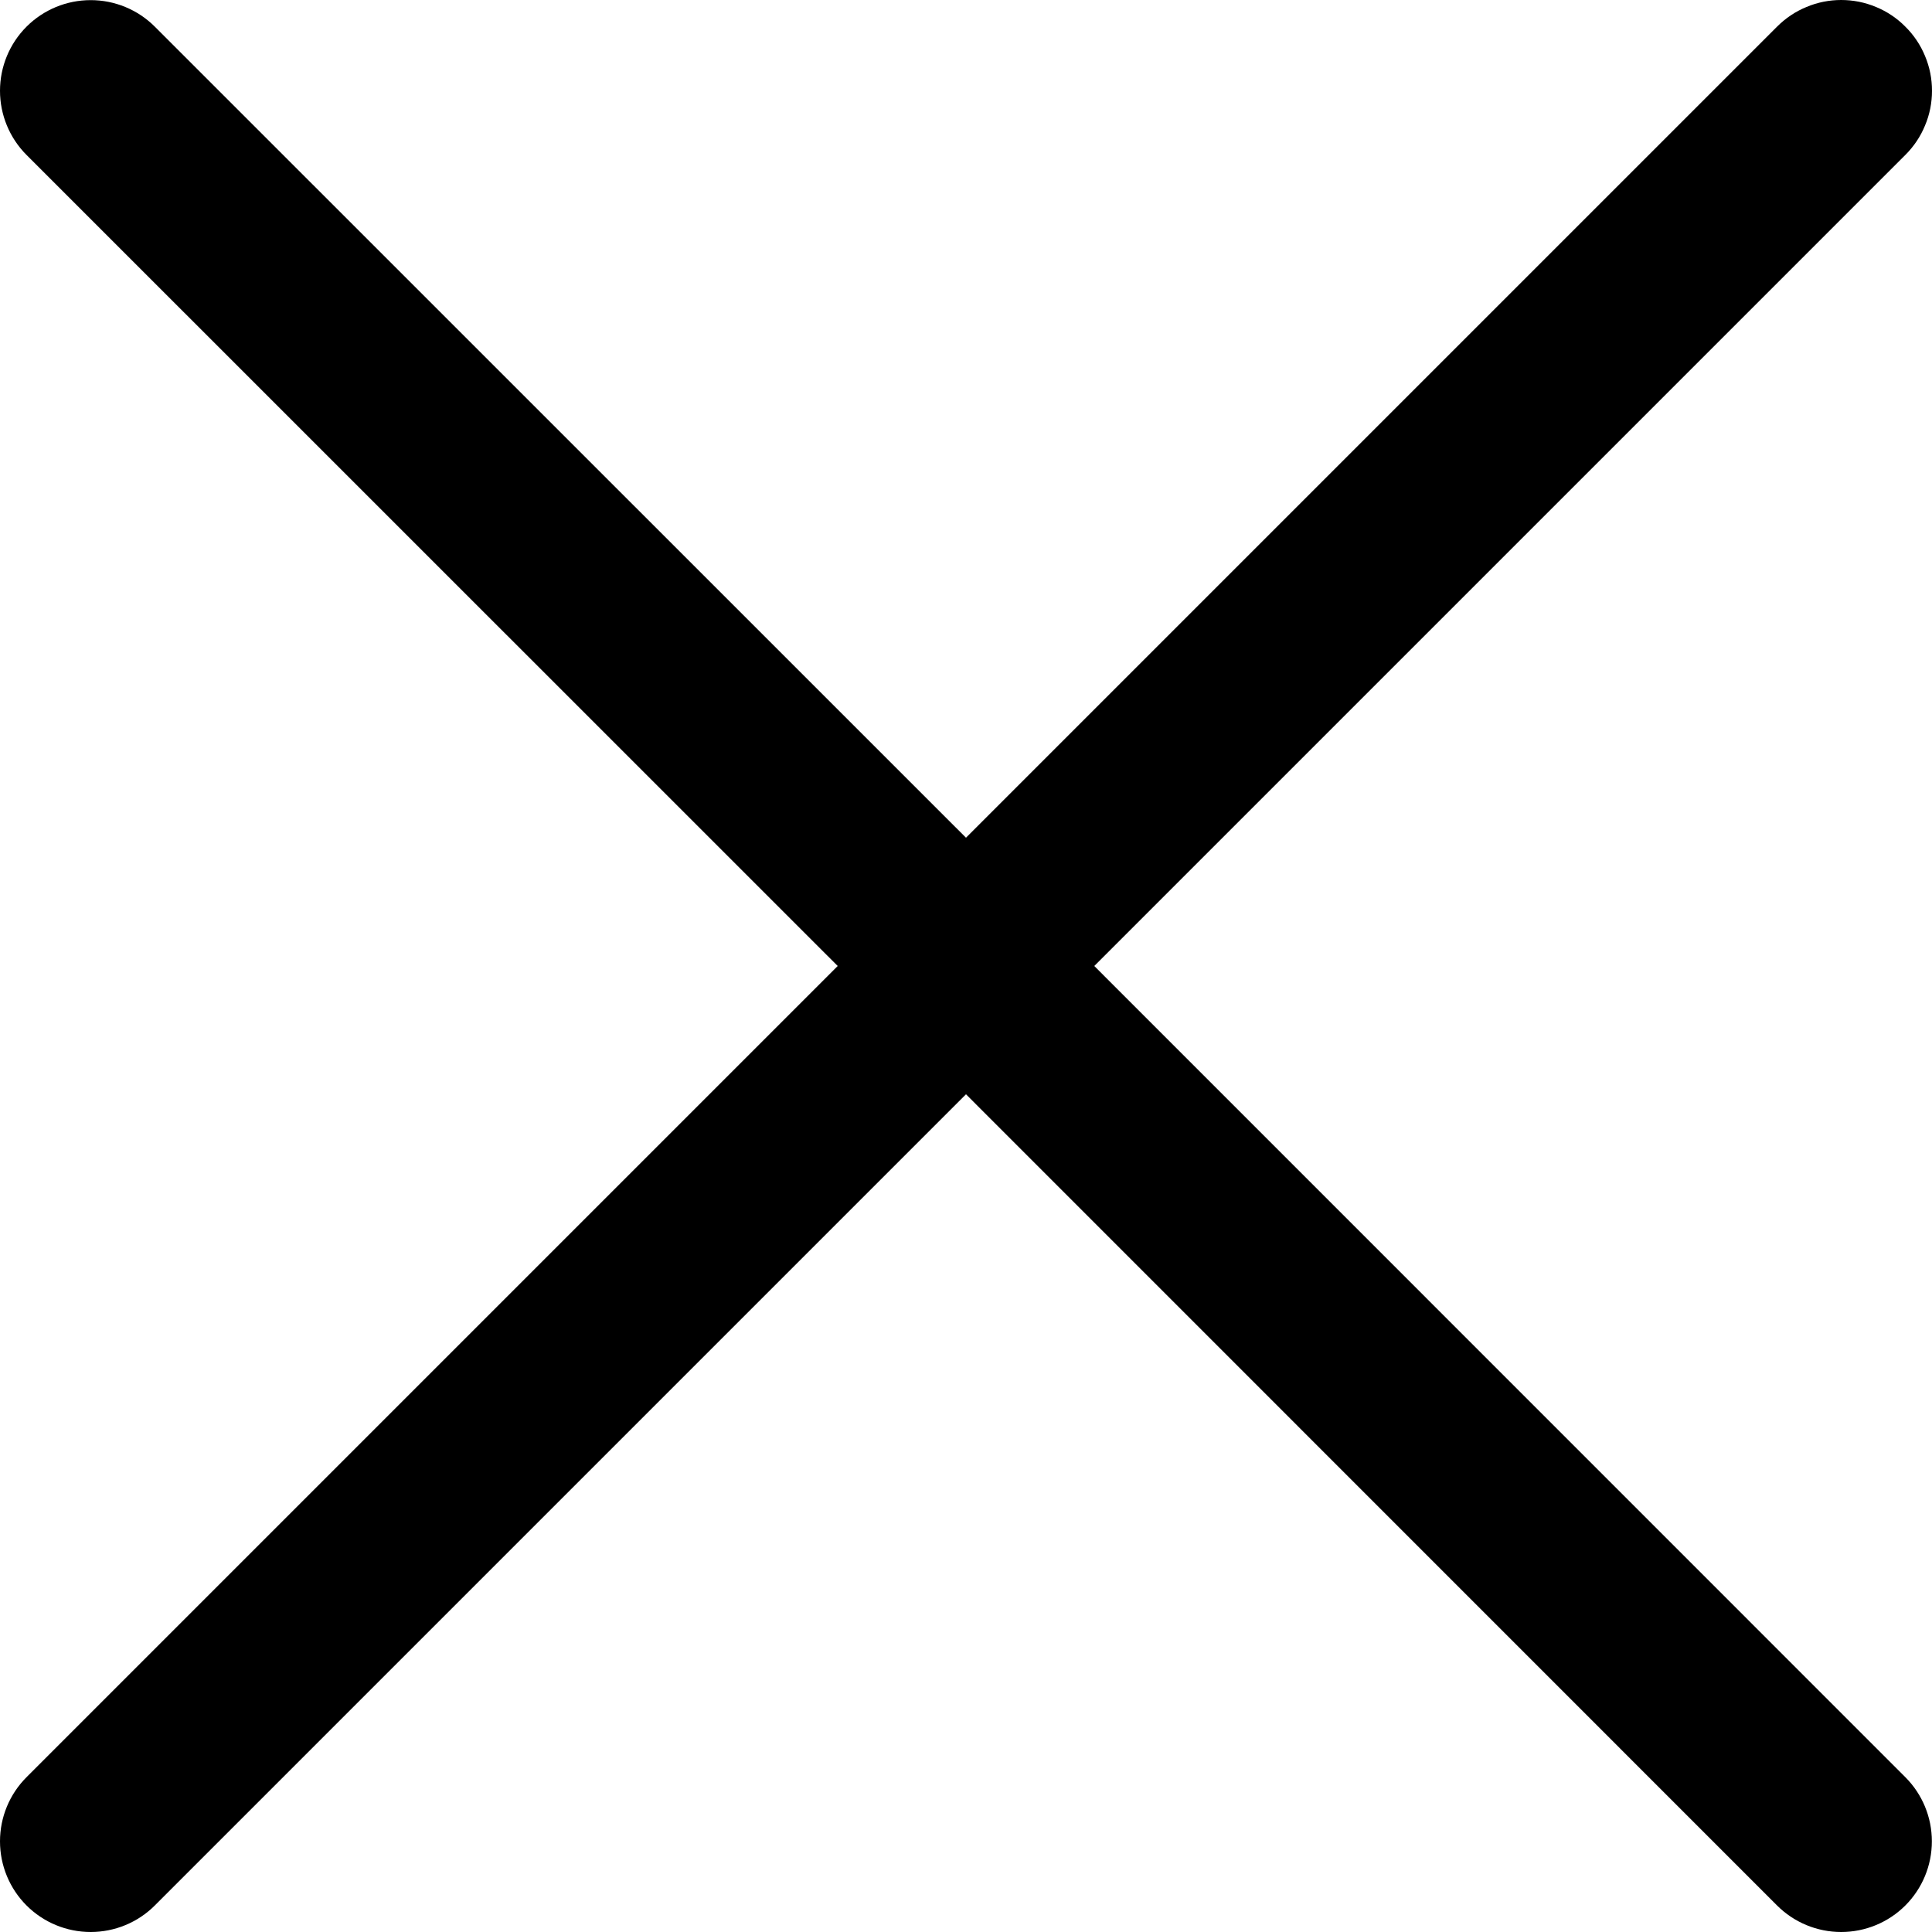
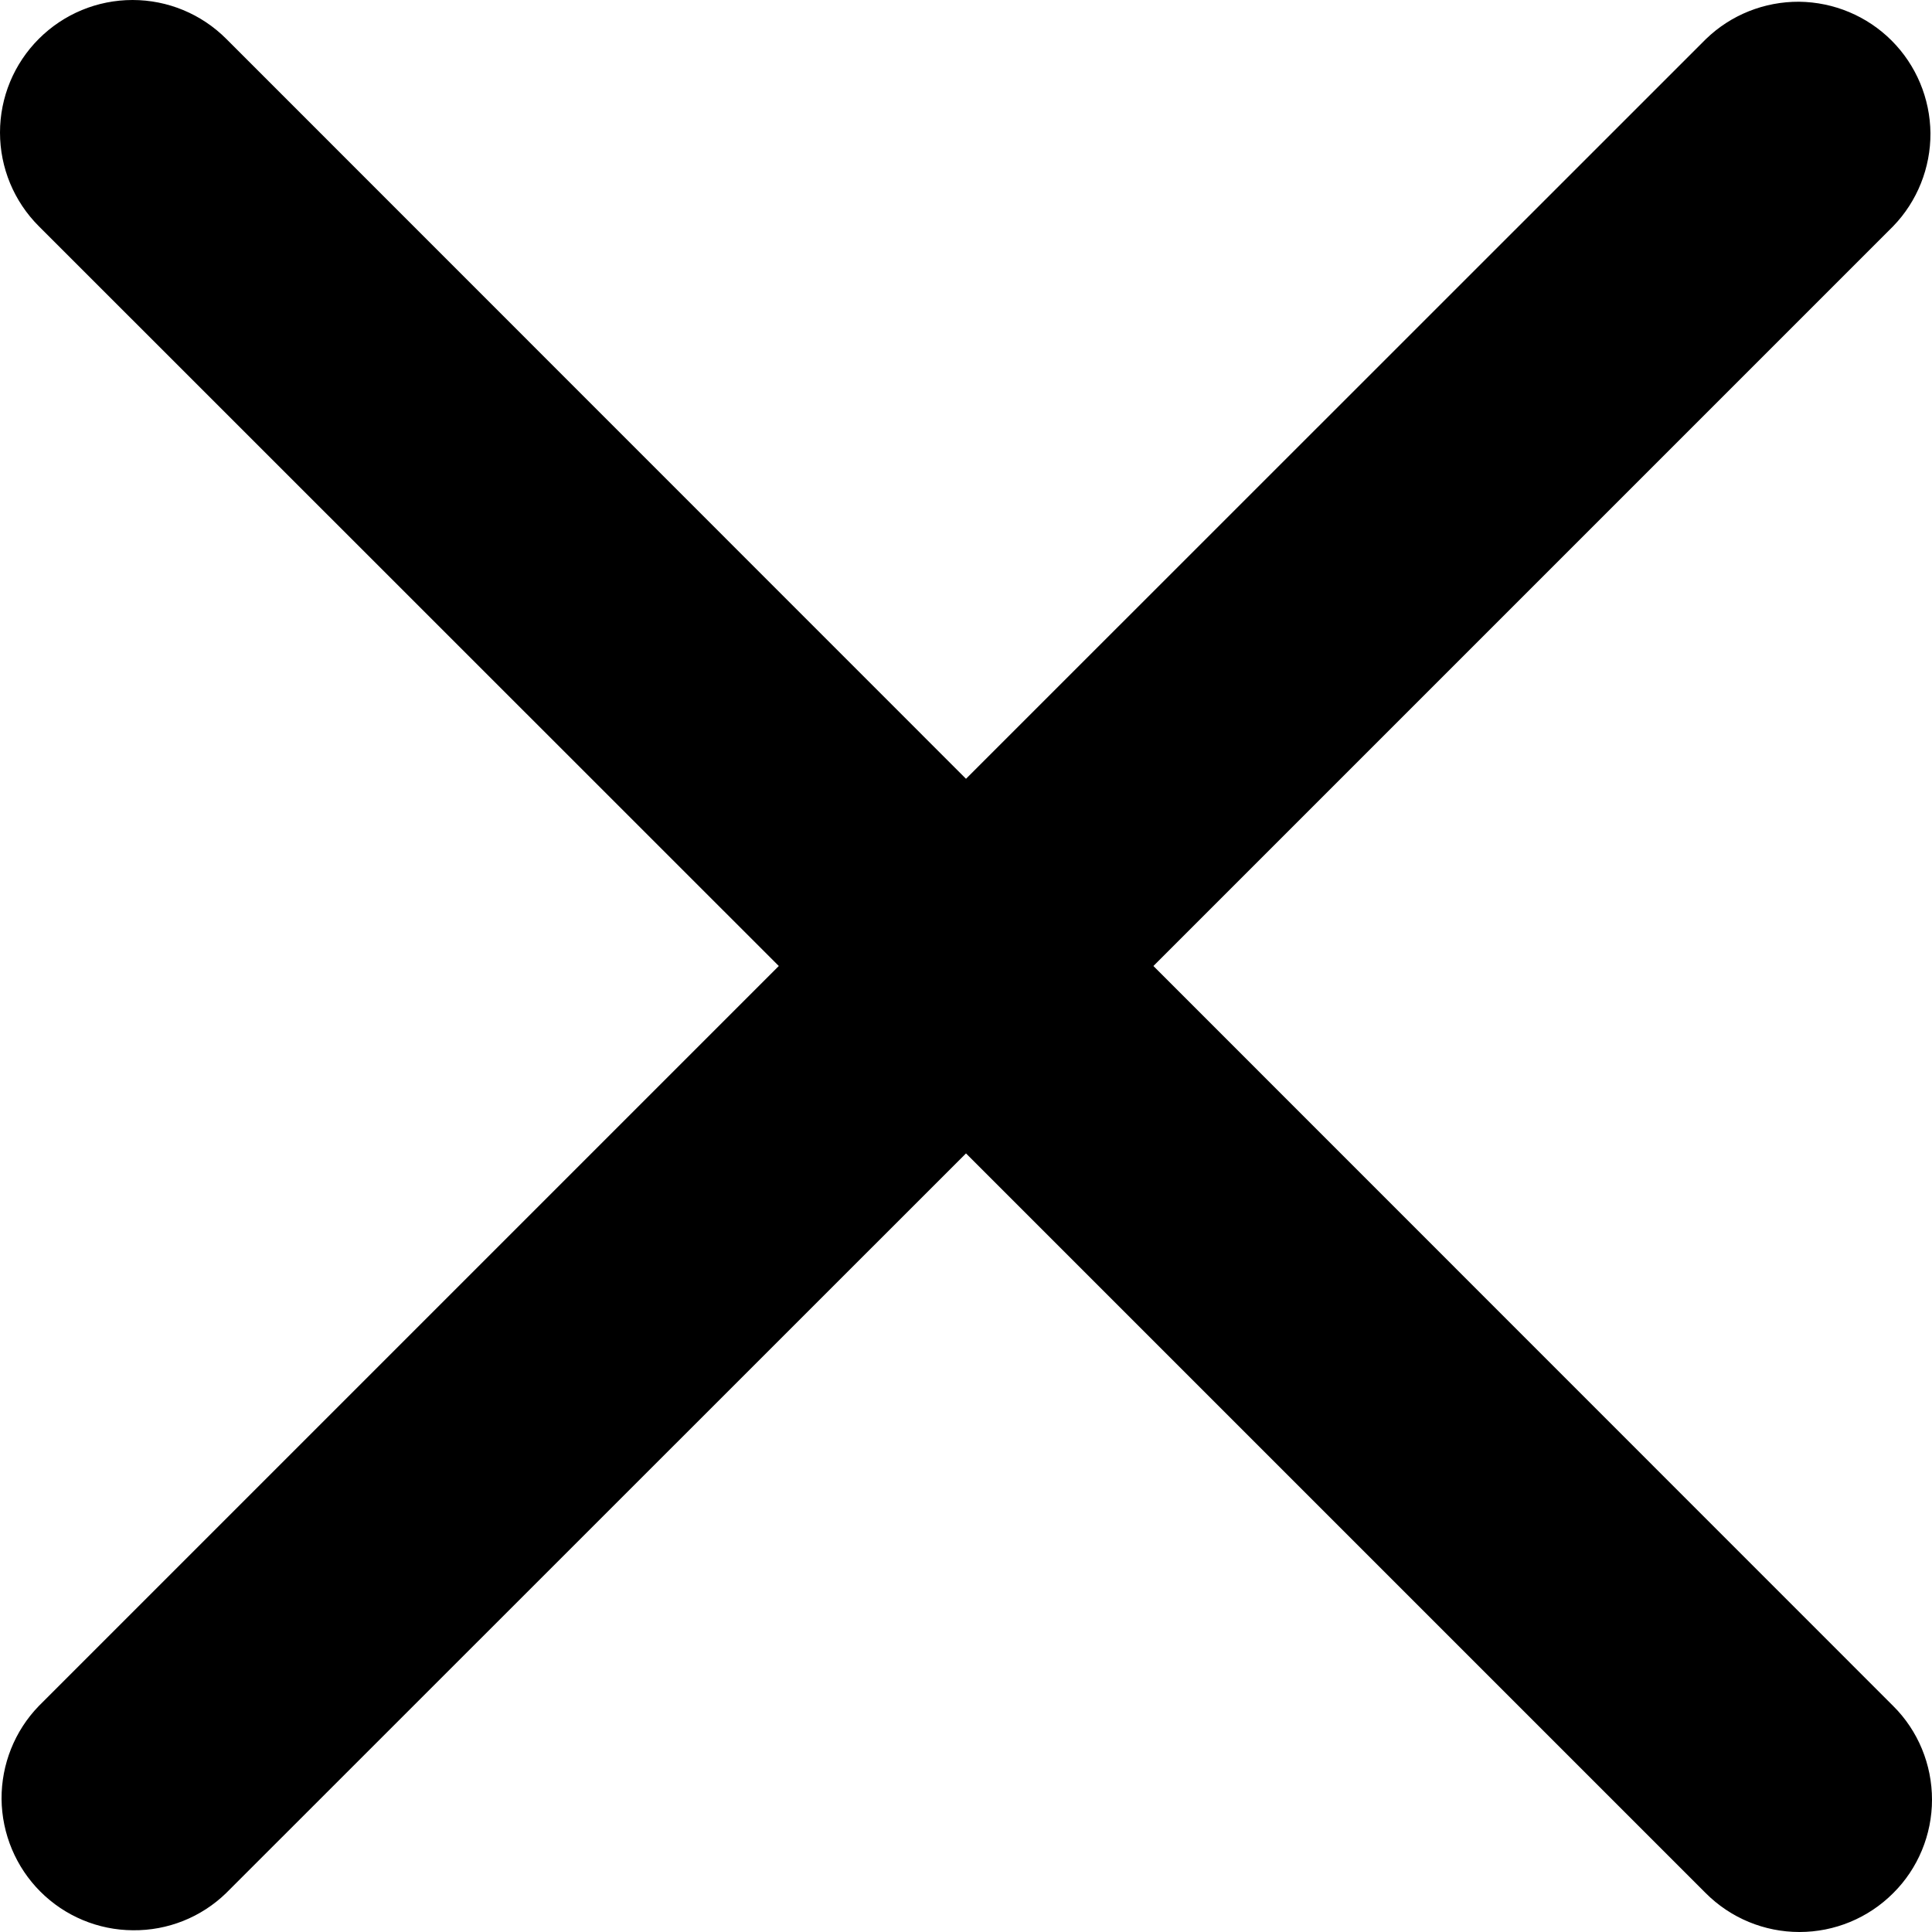
- <svg xmlns="http://www.w3.org/2000/svg" viewBox="0 0 15 15" fill="none">
-   <path d="M14.793 0.207C14.728 0.141 14.65 0.089 14.565 0.054C14.479 0.018 14.388 0 14.295 0C14.203 0 14.111 0.018 14.026 0.054C13.94 0.089 13.863 0.141 13.797 0.207L7.5 6.504L1.202 0.207C1.07 0.075 0.891 0.001 0.704 0.001C0.517 0.001 0.338 0.075 0.206 0.207C0.074 0.339 8.81154e-09 0.518 7.42002e-09 0.705C6.0285e-09 0.891 0.074 1.071 0.206 1.203L6.504 7.5L0.206 13.798C0.074 13.93 0 14.109 0 14.296C0 14.483 0.074 14.662 0.206 14.794C0.338 14.926 0.517 15 0.704 15C0.891 15 1.07 14.926 1.202 14.794L7.5 8.496L13.797 14.794C13.929 14.926 14.108 15 14.295 15C14.482 15 14.661 14.926 14.793 14.794C14.925 14.662 14.999 14.483 14.999 14.296C14.999 14.109 14.925 13.93 14.793 13.798L8.496 7.5L14.793 1.203C14.859 1.137 14.911 1.06 14.946 0.974C14.982 0.889 15 0.797 15 0.705C15 0.612 14.982 0.521 14.946 0.435C14.911 0.35 14.859 0.272 14.793 0.207Z" fill="black" />
+ <svg xmlns="http://www.w3.org/2000/svg" width="10" height="10" viewBox="0 0 10 10" fill="none">
+   <path fill-rule="evenodd" clip-rule="evenodd" d="M0.201 1.171C0.072 1.042 0 0.868 0 0.686C0 0.504 0.072 0.33 0.201 0.201C0.33 0.072 0.504 1.68347e-07 0.686 1.68347e-07C0.868 1.68347e-07 1.042 0.072 1.171 0.201L5 4.031L8.83 0.202C8.959 0.077 9.132 0.008 9.312 0.009C9.492 0.011 9.664 0.083 9.791 0.21C9.918 0.337 9.99 0.509 9.992 0.689C9.993 0.868 9.924 1.042 9.799 1.171L5.97 5L9.799 8.83C9.928 8.958 10 9.133 10 9.315C10 9.496 9.928 9.671 9.799 9.799C9.67 9.928 9.496 10 9.314 10C9.132 10 8.958 9.928 8.829 9.799L5 5.97L1.17 9.799C1.041 9.924 0.868 9.993 0.688 9.991C0.508 9.99 0.336 9.918 0.209 9.791C0.082 9.664 0.01 9.492 0.008 9.312C0.007 9.132 0.076 8.959 0.201 8.83L4.031 5L0.201 1.171Z" fill="black" />
</svg>
